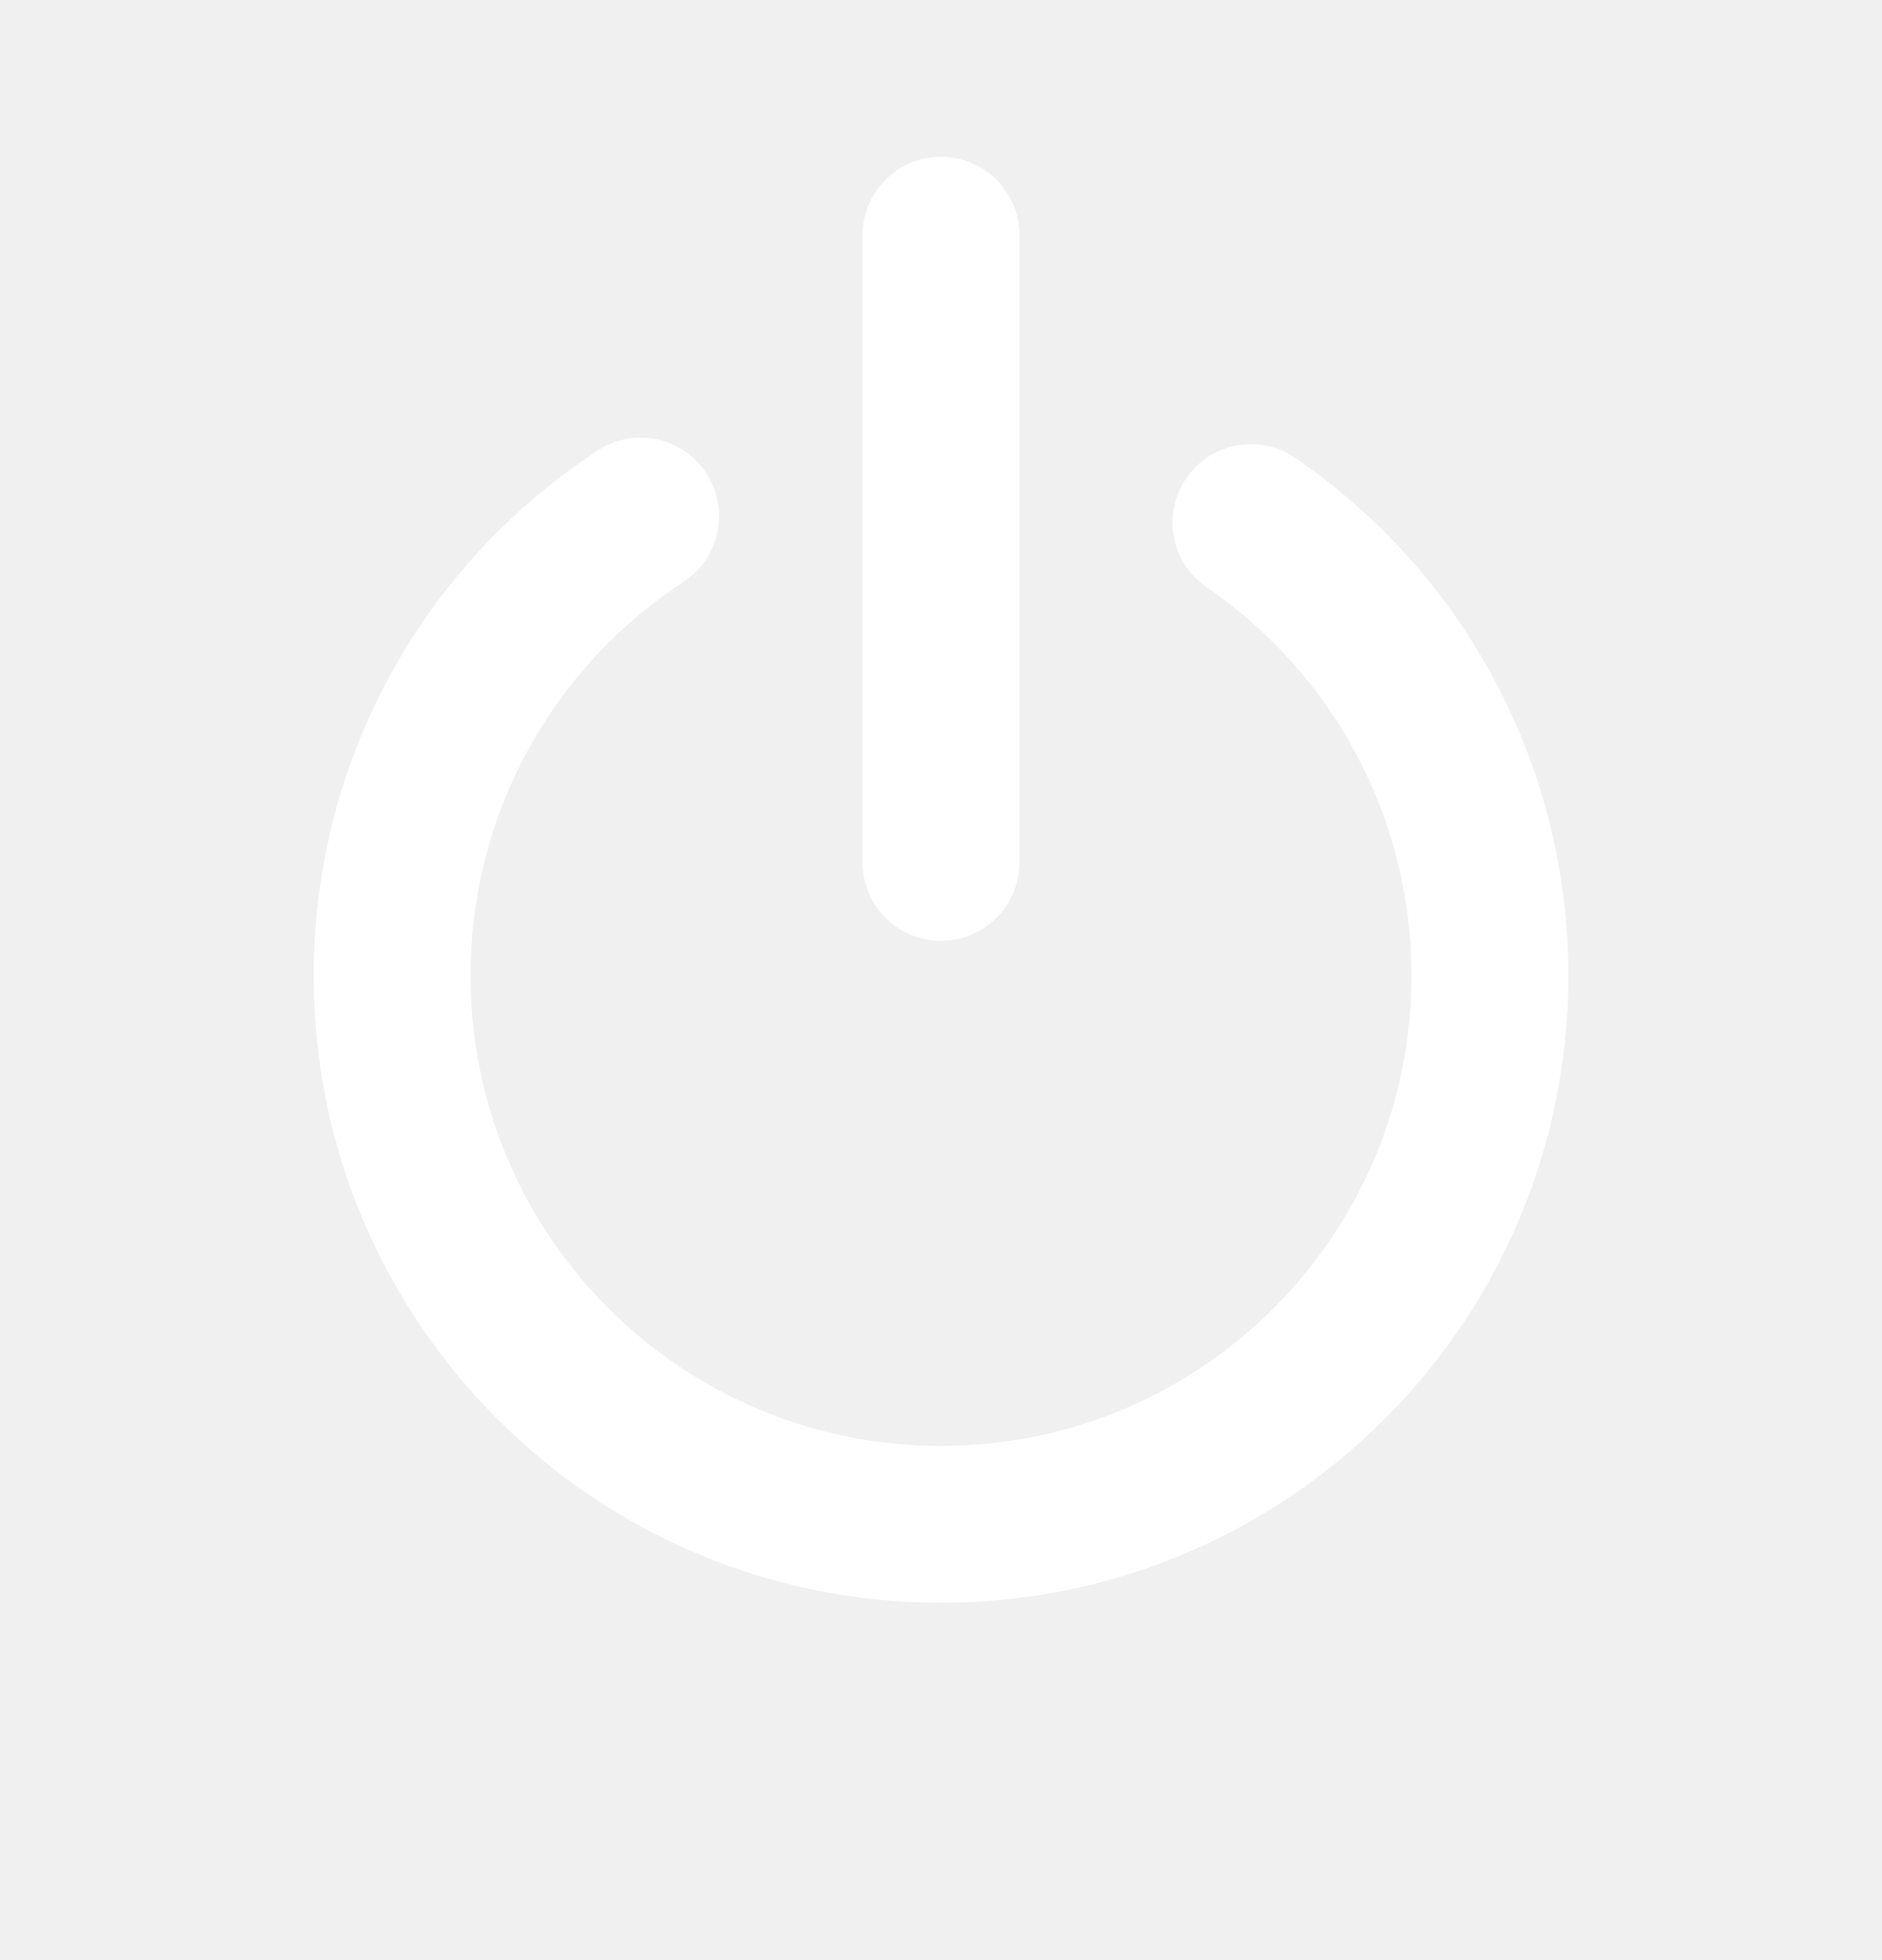
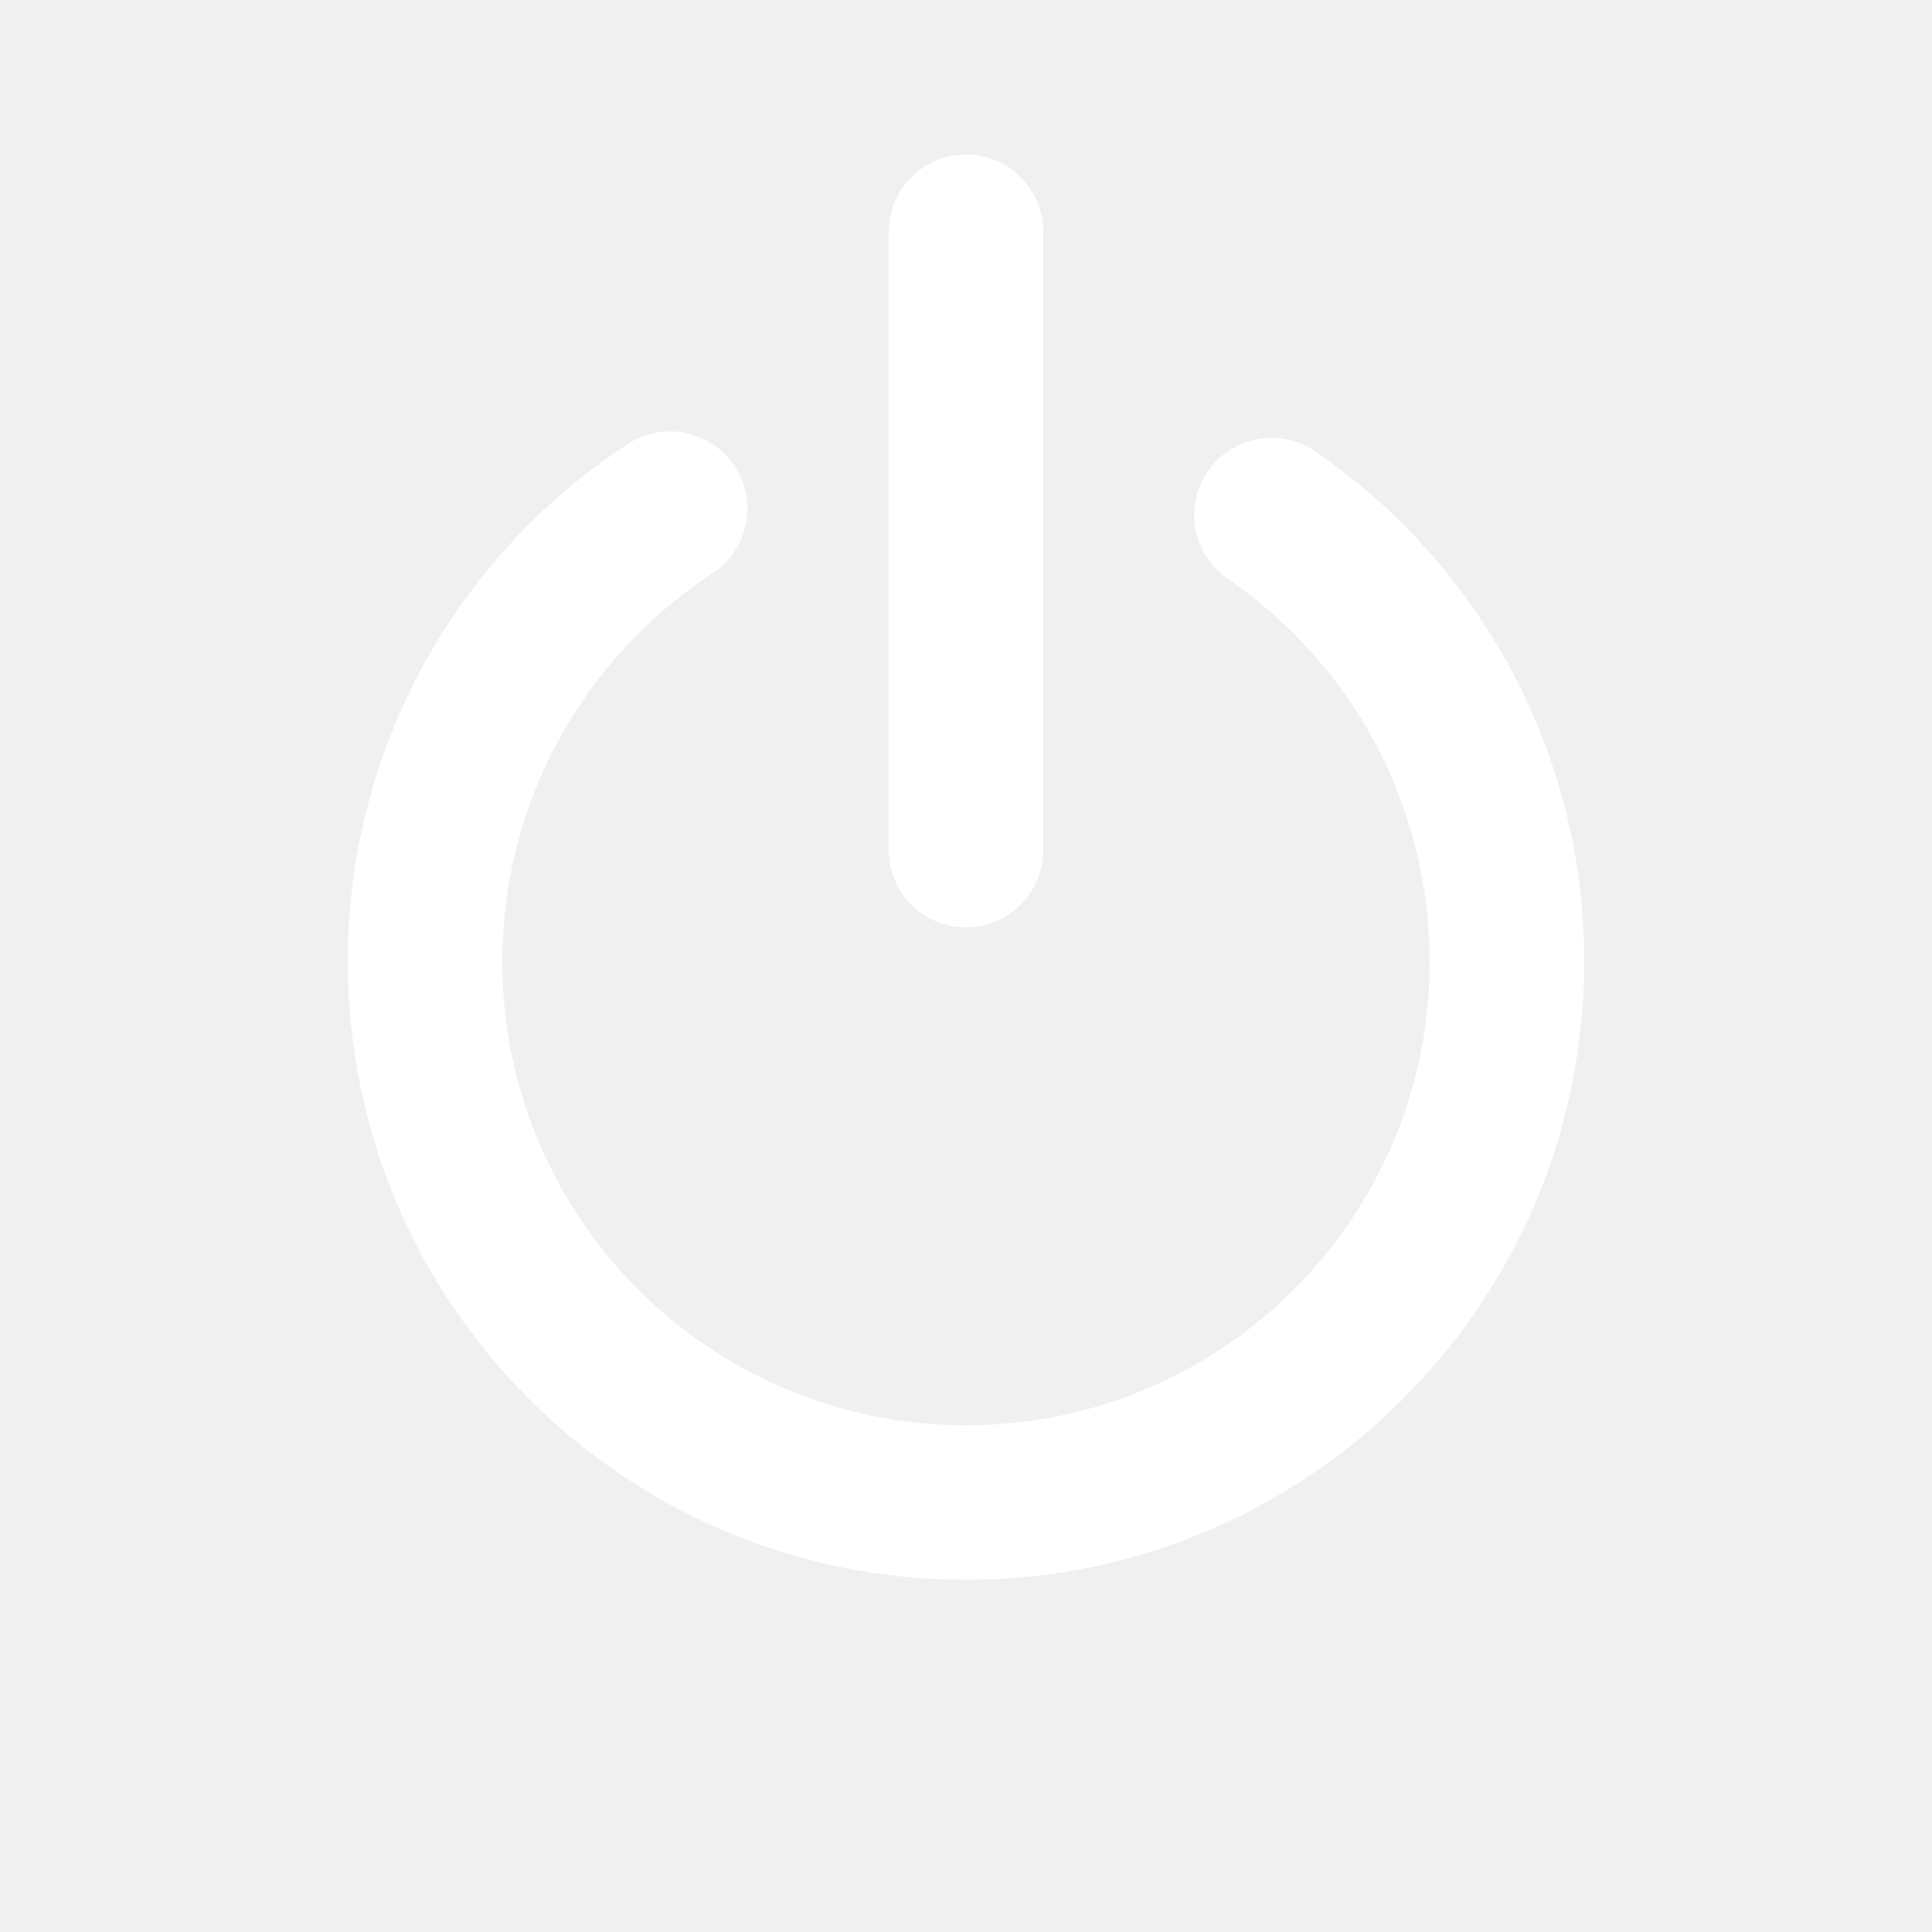
- <svg xmlns="http://www.w3.org/2000/svg" width="24" height="25" viewBox="0 0 24 25" fill="none">
+ <svg xmlns="http://www.w3.org/2000/svg" width="25" height="25" viewBox="0 0 24 25" fill="none">
  <path d="M7.623 5.746C8.085 5.443 8.705 5.573 9.007 6.035C9.31 6.497 9.181 7.117 8.719 7.419C7.035 8.522 6 10.394 6 12.443C6 15.757 8.686 18.443 12 18.443C15.314 18.443 18 15.757 18 12.443C18 10.439 17.011 8.603 15.388 7.49C14.932 7.178 14.816 6.556 15.128 6.1C15.44 5.645 16.063 5.528 16.518 5.841C18.68 7.322 20 9.772 20 12.443C20 16.862 16.418 20.443 12 20.443C7.582 20.443 4 16.862 4 12.443C4 9.712 5.381 7.214 7.623 5.746Z" fill="white" />
  <rect x="11" y="2" width="2" height="10" rx="1" fill="white" />
</svg>
